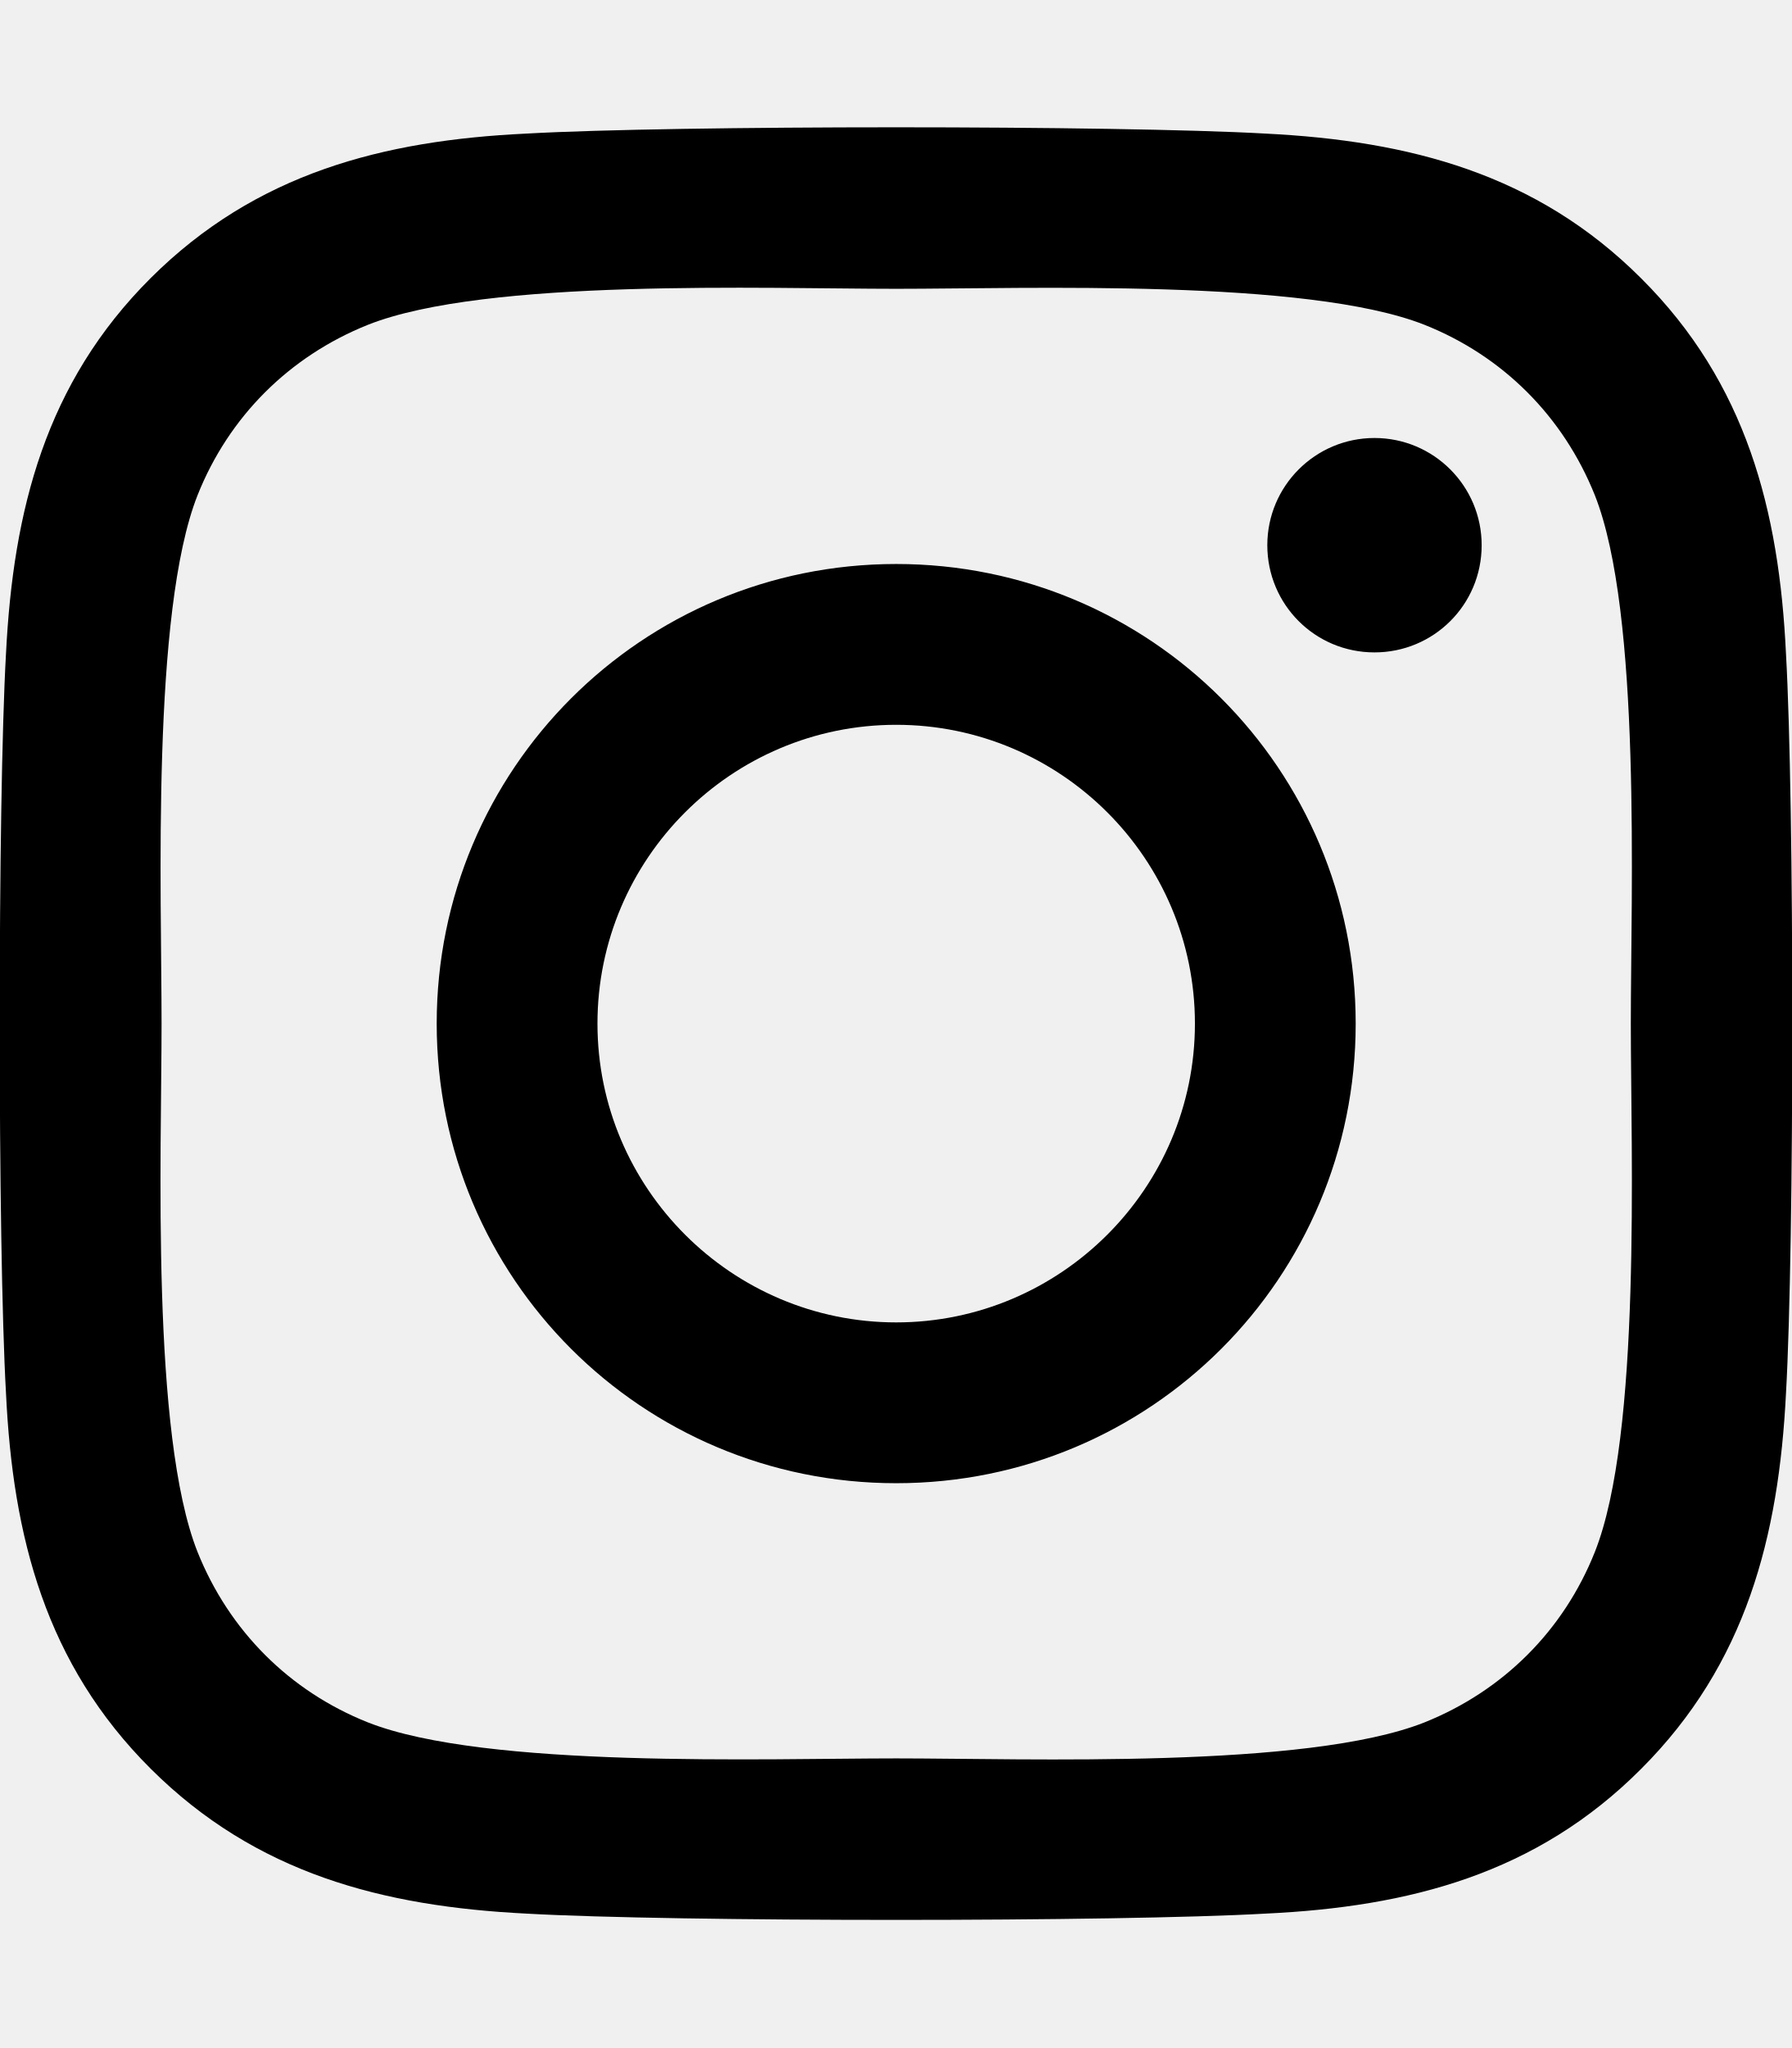
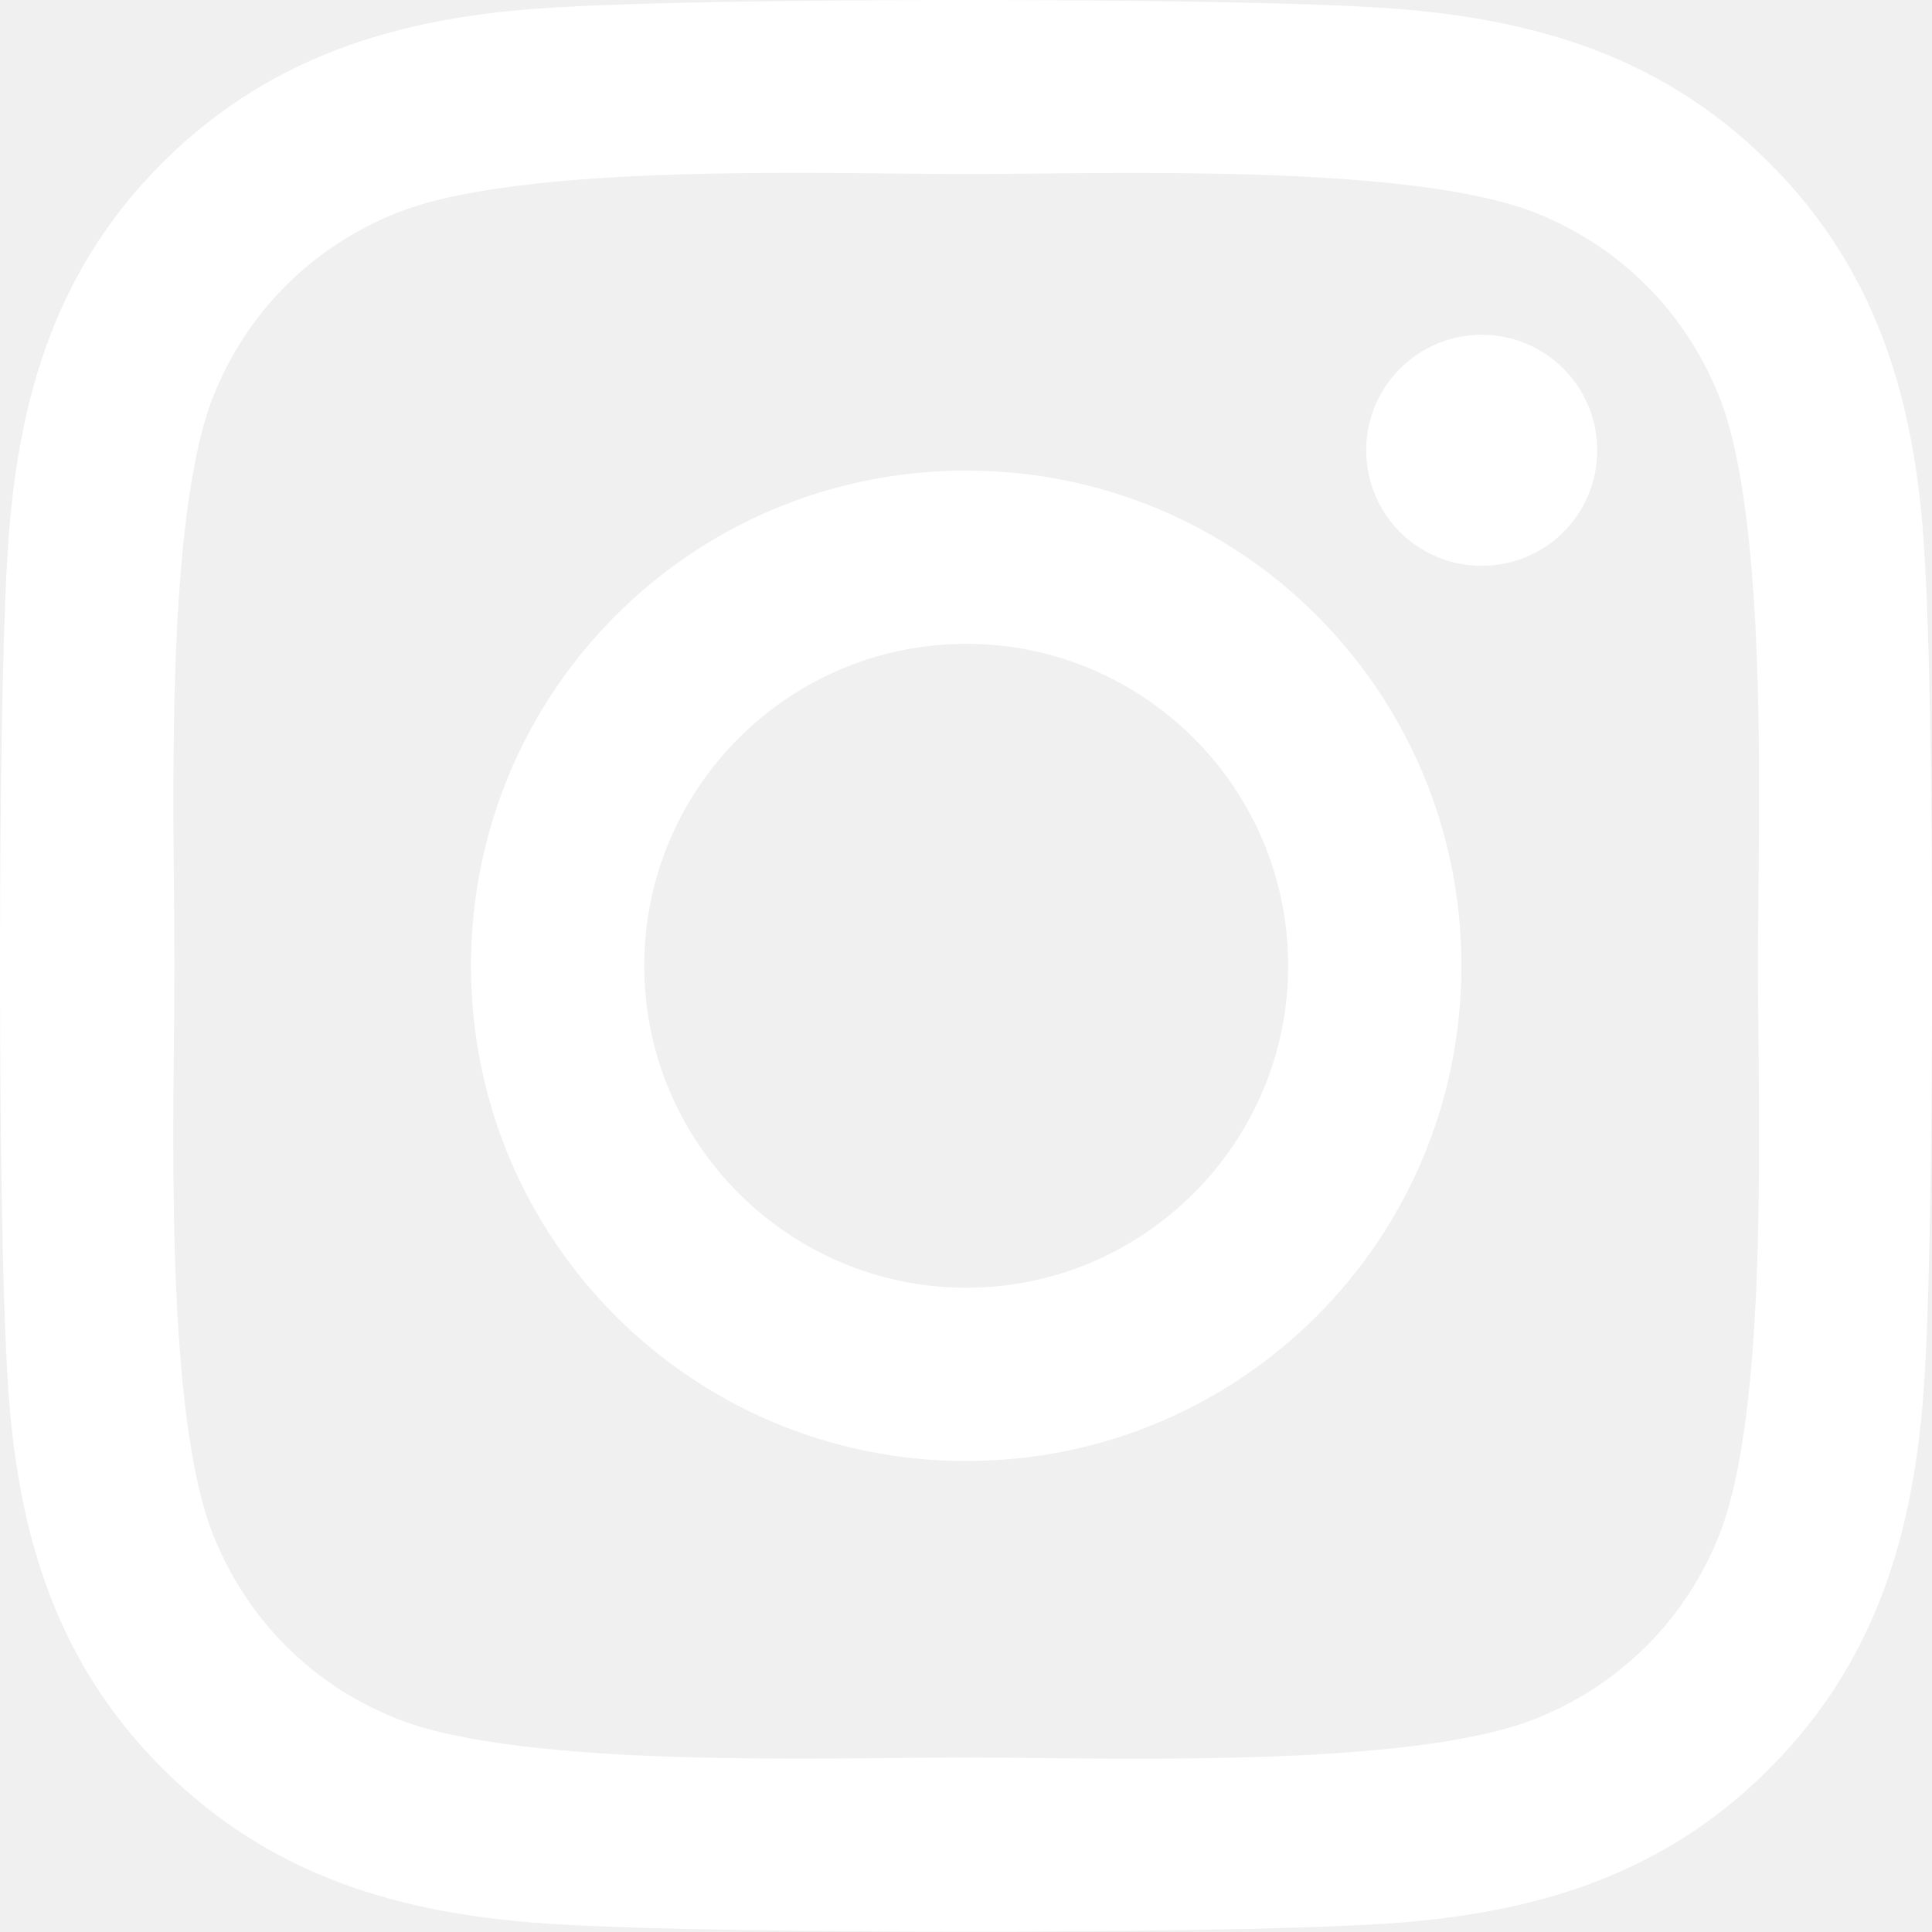
- <svg xmlns="http://www.w3.org/2000/svg" viewBox="0 0 448 512">
-   <path d="M224.1 141c-63.6 0-114.9 51.3-114.9 114.9s51.3 114.9 114.9 114.9S339 319.5 339 255.9 287.7 141 224.1 141zm0 189.6c-41.1 0-74.7-33.5-74.7-74.7s33.5-74.7 74.7-74.7 74.7 33.5 74.7 74.7-33.6 74.7-74.7 74.7zm146.4-194.3c0 14.9-12 26.8-26.8 26.8-14.9 0-26.8-12-26.8-26.8s12-26.8 26.8-26.8 26.8 12 26.8 26.8zm76.1 27.2c-1.7-35.9-9.9-67.7-36.2-93.9-26.2-26.2-58-34.4-93.9-36.2-37-2.1-147.9-2.1-184.9 0-35.8 1.7-67.6 9.9-93.9 36.1s-34.4 58-36.2 93.9c-2.1 37-2.1 147.9 0 184.9 1.7 35.9 9.9 67.7 36.2 93.9s58 34.4 93.9 36.2c37 2.1 147.9 2.1 184.9 0 35.9-1.7 67.7-9.9 93.9-36.2 26.2-26.2 34.4-58 36.2-93.9 2.1-37 2.1-147.8 0-184.8zM398.8 388c-7.8 19.6-22.9 34.7-42.6 42.6-29.5 11.7-99.5 9-132.1 9s-102.7 2.6-132.1-9c-19.6-7.8-34.7-22.9-42.6-42.6-11.7-29.5-9-99.5-9-132.1s-2.6-102.7 9-132.1c7.8-19.6 22.9-34.7 42.6-42.6 29.5-11.7 99.5-9 132.1-9s102.7-2.6 132.1 9c19.6 7.8 34.7 22.9 42.6 42.6 11.7 29.5 9 99.5 9 132.1s2.7 102.7-9 132.1z" />
+ <svg xmlns="http://www.w3.org/2000/svg" viewBox="0 0 60.013 60" version="1.1" id="svg892" width="60.013" height="60">
+   <defs id="defs896" />
+   <path d="m 30.013,14.617 c -8.515,0 -15.383,6.868 -15.383,15.383 0,8.515 6.868,15.383 15.383,15.383 8.515,0 15.383,-6.868 15.383,-15.383 0,-8.515 -6.868,-15.383 -15.383,-15.383 z m 0,25.384 c -5.503,0 -10.001,-4.485 -10.001,-10.001 0,-5.516 4.485,-10.001 10.001,-10.001 5.516,0 10.001,4.485 10.001,10.001 0,5.516 -4.498,10.001 -10.001,10.001 z M 49.614,13.987 c 0,1.995 -1.607,3.588 -3.588,3.588 -1.995,0 -3.588,-1.607 -3.588,-3.588 0,-1.981 1.607,-3.588 3.588,-3.588 1.981,0 3.588,1.607 3.588,3.588 z m 10.188,3.642 C 59.575,12.823 58.477,8.565 54.956,5.057 51.448,1.55 47.19,0.452 42.384,0.211 c -4.954,-0.281 -19.801,-0.281 -24.755,0 C 12.836,0.438 8.579,1.536 5.057,5.044 1.536,8.552 0.452,12.809 0.211,17.616 c -0.281,4.954 -0.281,19.801 0,24.755 0.228,4.806 1.325,9.064 4.847,12.572 3.521,3.508 7.765,4.606 12.572,4.847 4.954,0.281 19.801,0.281 24.755,0 4.806,-0.228 9.064,-1.325 12.572,-4.847 3.508,-3.508 4.606,-7.765 4.847,-12.572 0.281,-4.954 0.281,-19.788 2e-6,-24.742 z m -6.4,30.057 c -1.044,2.624 -3.066,4.646 -5.703,5.703 -3.95,1.566 -13.321,1.205 -17.686,1.205 -4.365,0 -13.75,0.348 -17.686,-1.205 C 9.703,52.345 7.682,50.323 6.624,47.686 5.057,43.736 5.419,34.364 5.419,30 c 0,-4.365 -0.348,-13.75 1.205,-17.686 1.044,-2.624 3.066,-4.646 5.703,-5.703 3.95,-1.566 13.321,-1.205 17.686,-1.205 4.365,0 13.75,-0.348 17.686,1.205 2.624,1.044 4.646,3.066 5.703,5.703 1.566,3.95 1.205,13.321 1.205,17.686 0,4.365 0.361,13.75 -1.205,17.686 z" id="path890" style="fill:#ffffff;stroke-width:0.134" />
</svg>
